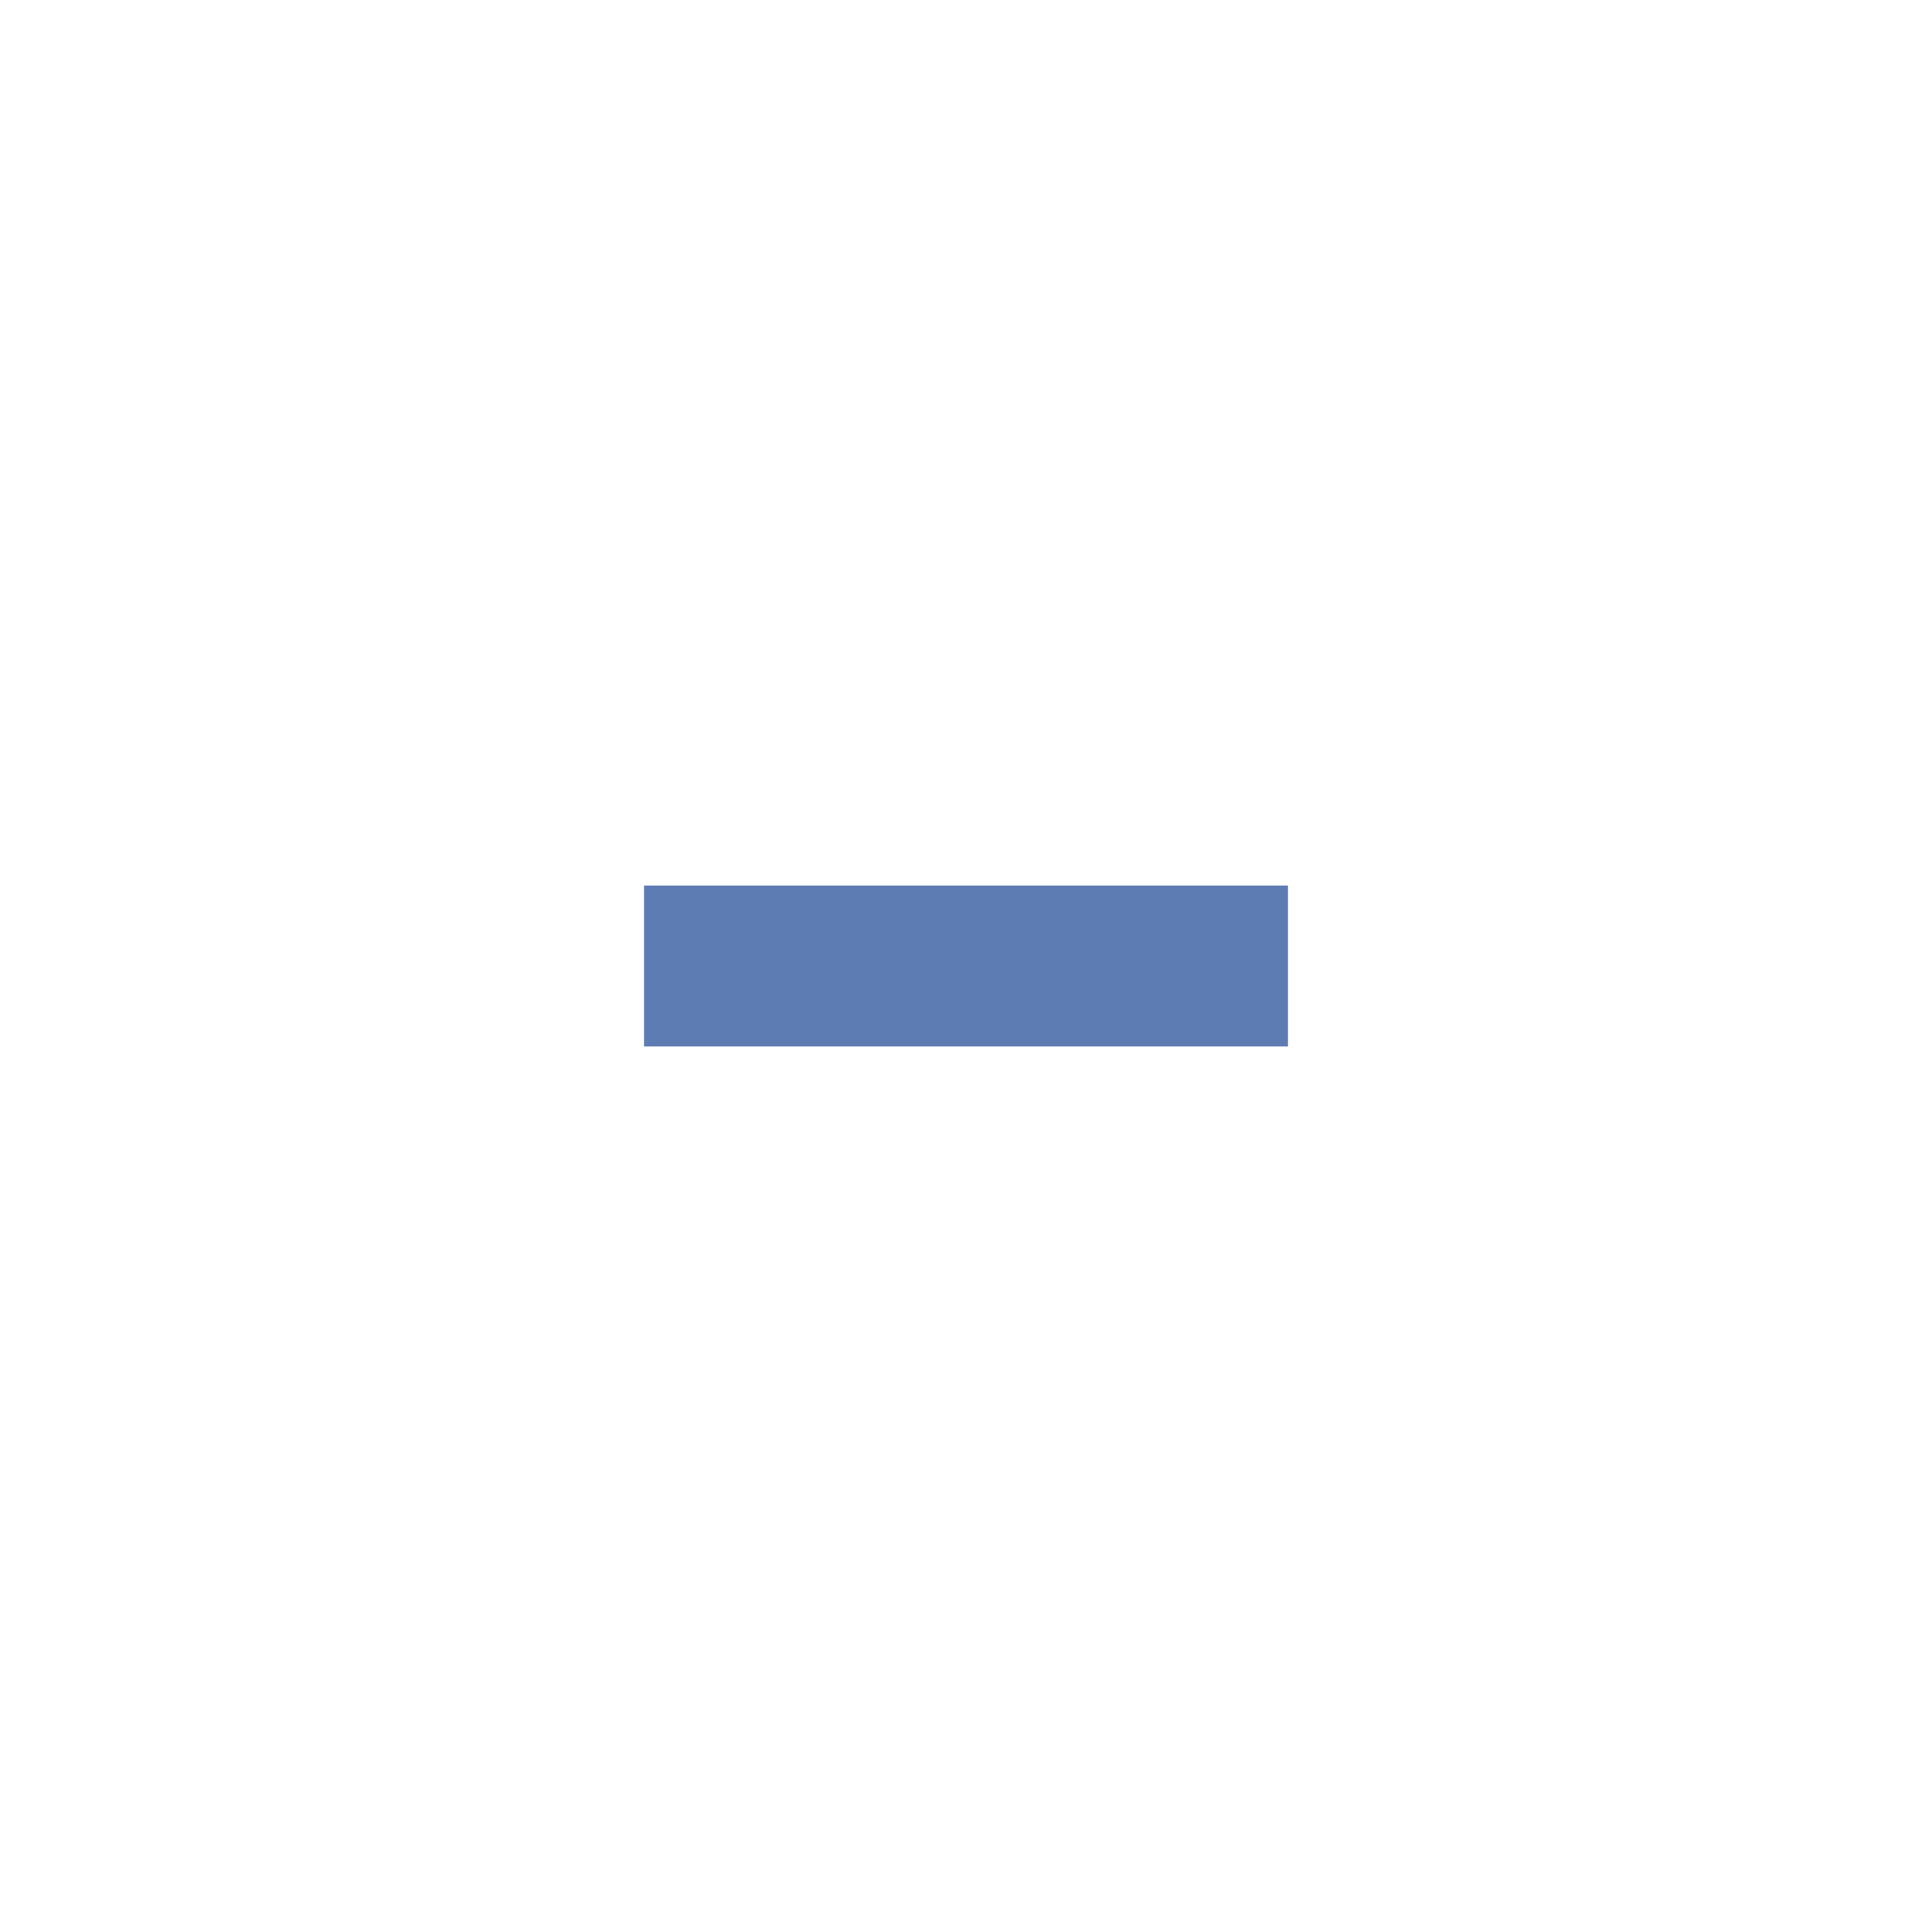
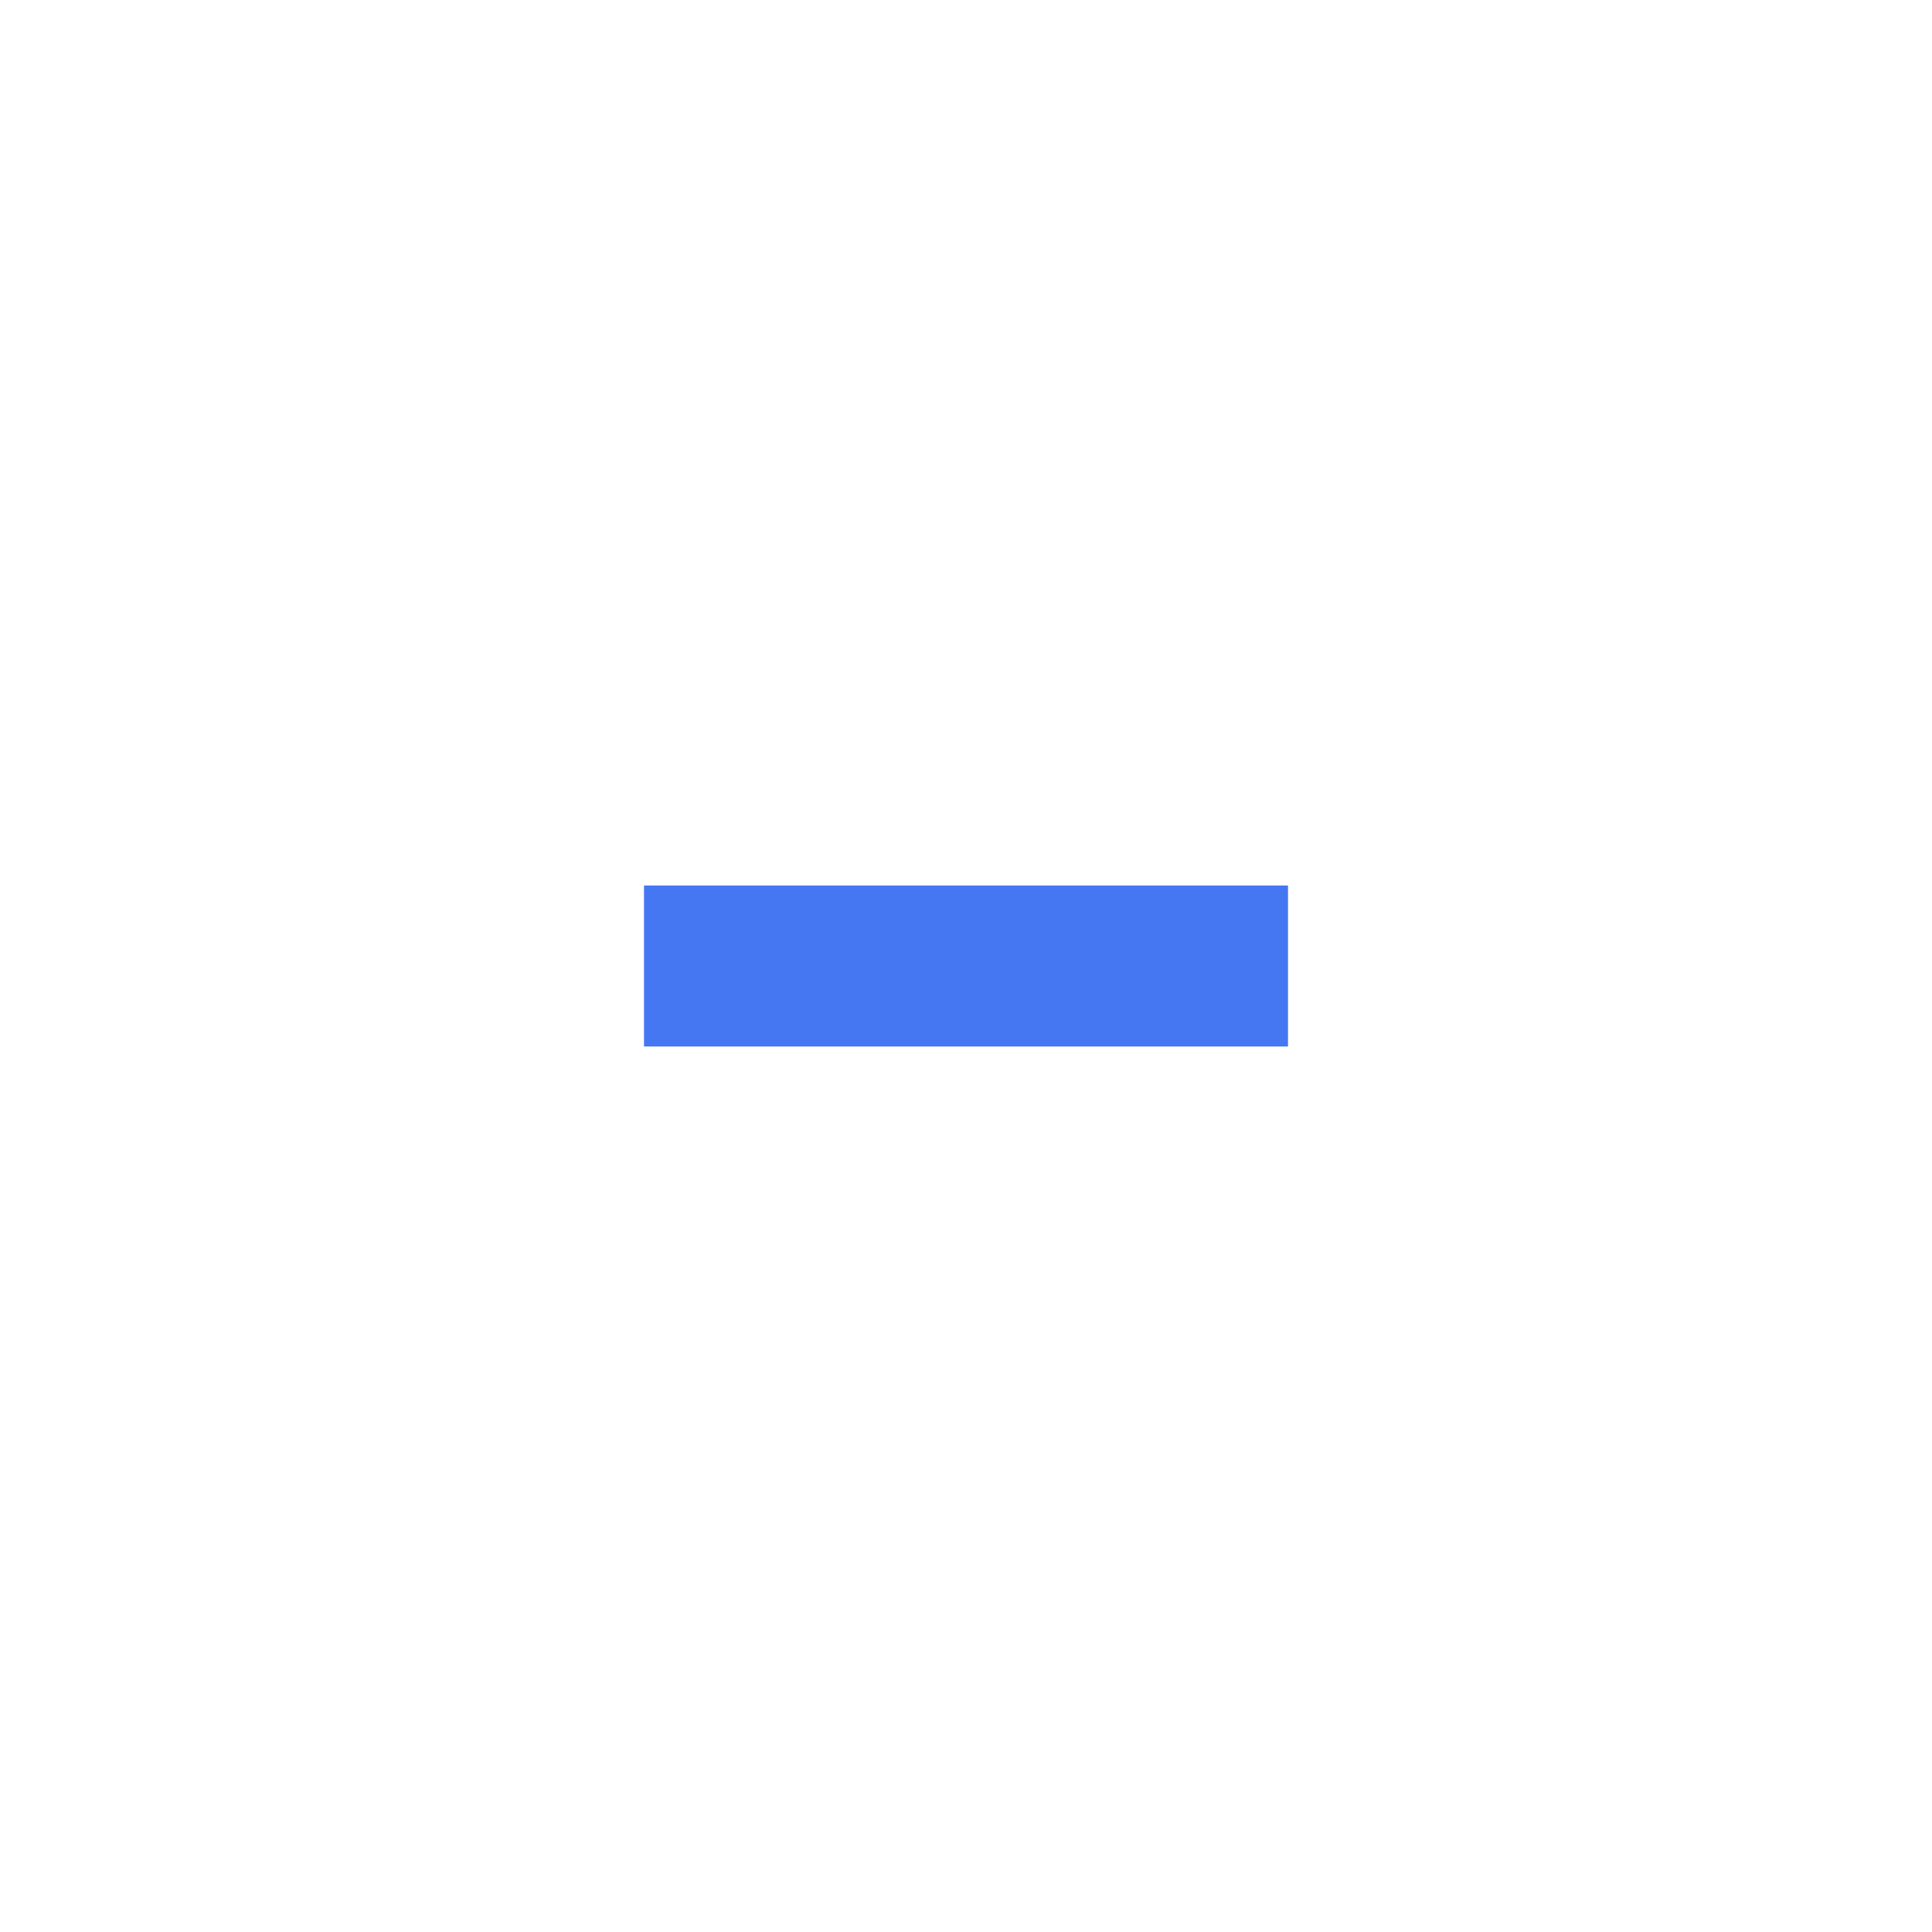
<svg xmlns="http://www.w3.org/2000/svg" version="1.1" x="0px" y="0px" width="24px" height="24px" viewBox="0 0 24 24" xml:space="preserve">
-   <rect x="8" y="11" fill="#5d7cb4" width="8" height="2" />
+   <rect x="8" y="11" fill="#4577f3" width="8" height="2" />
</svg>
